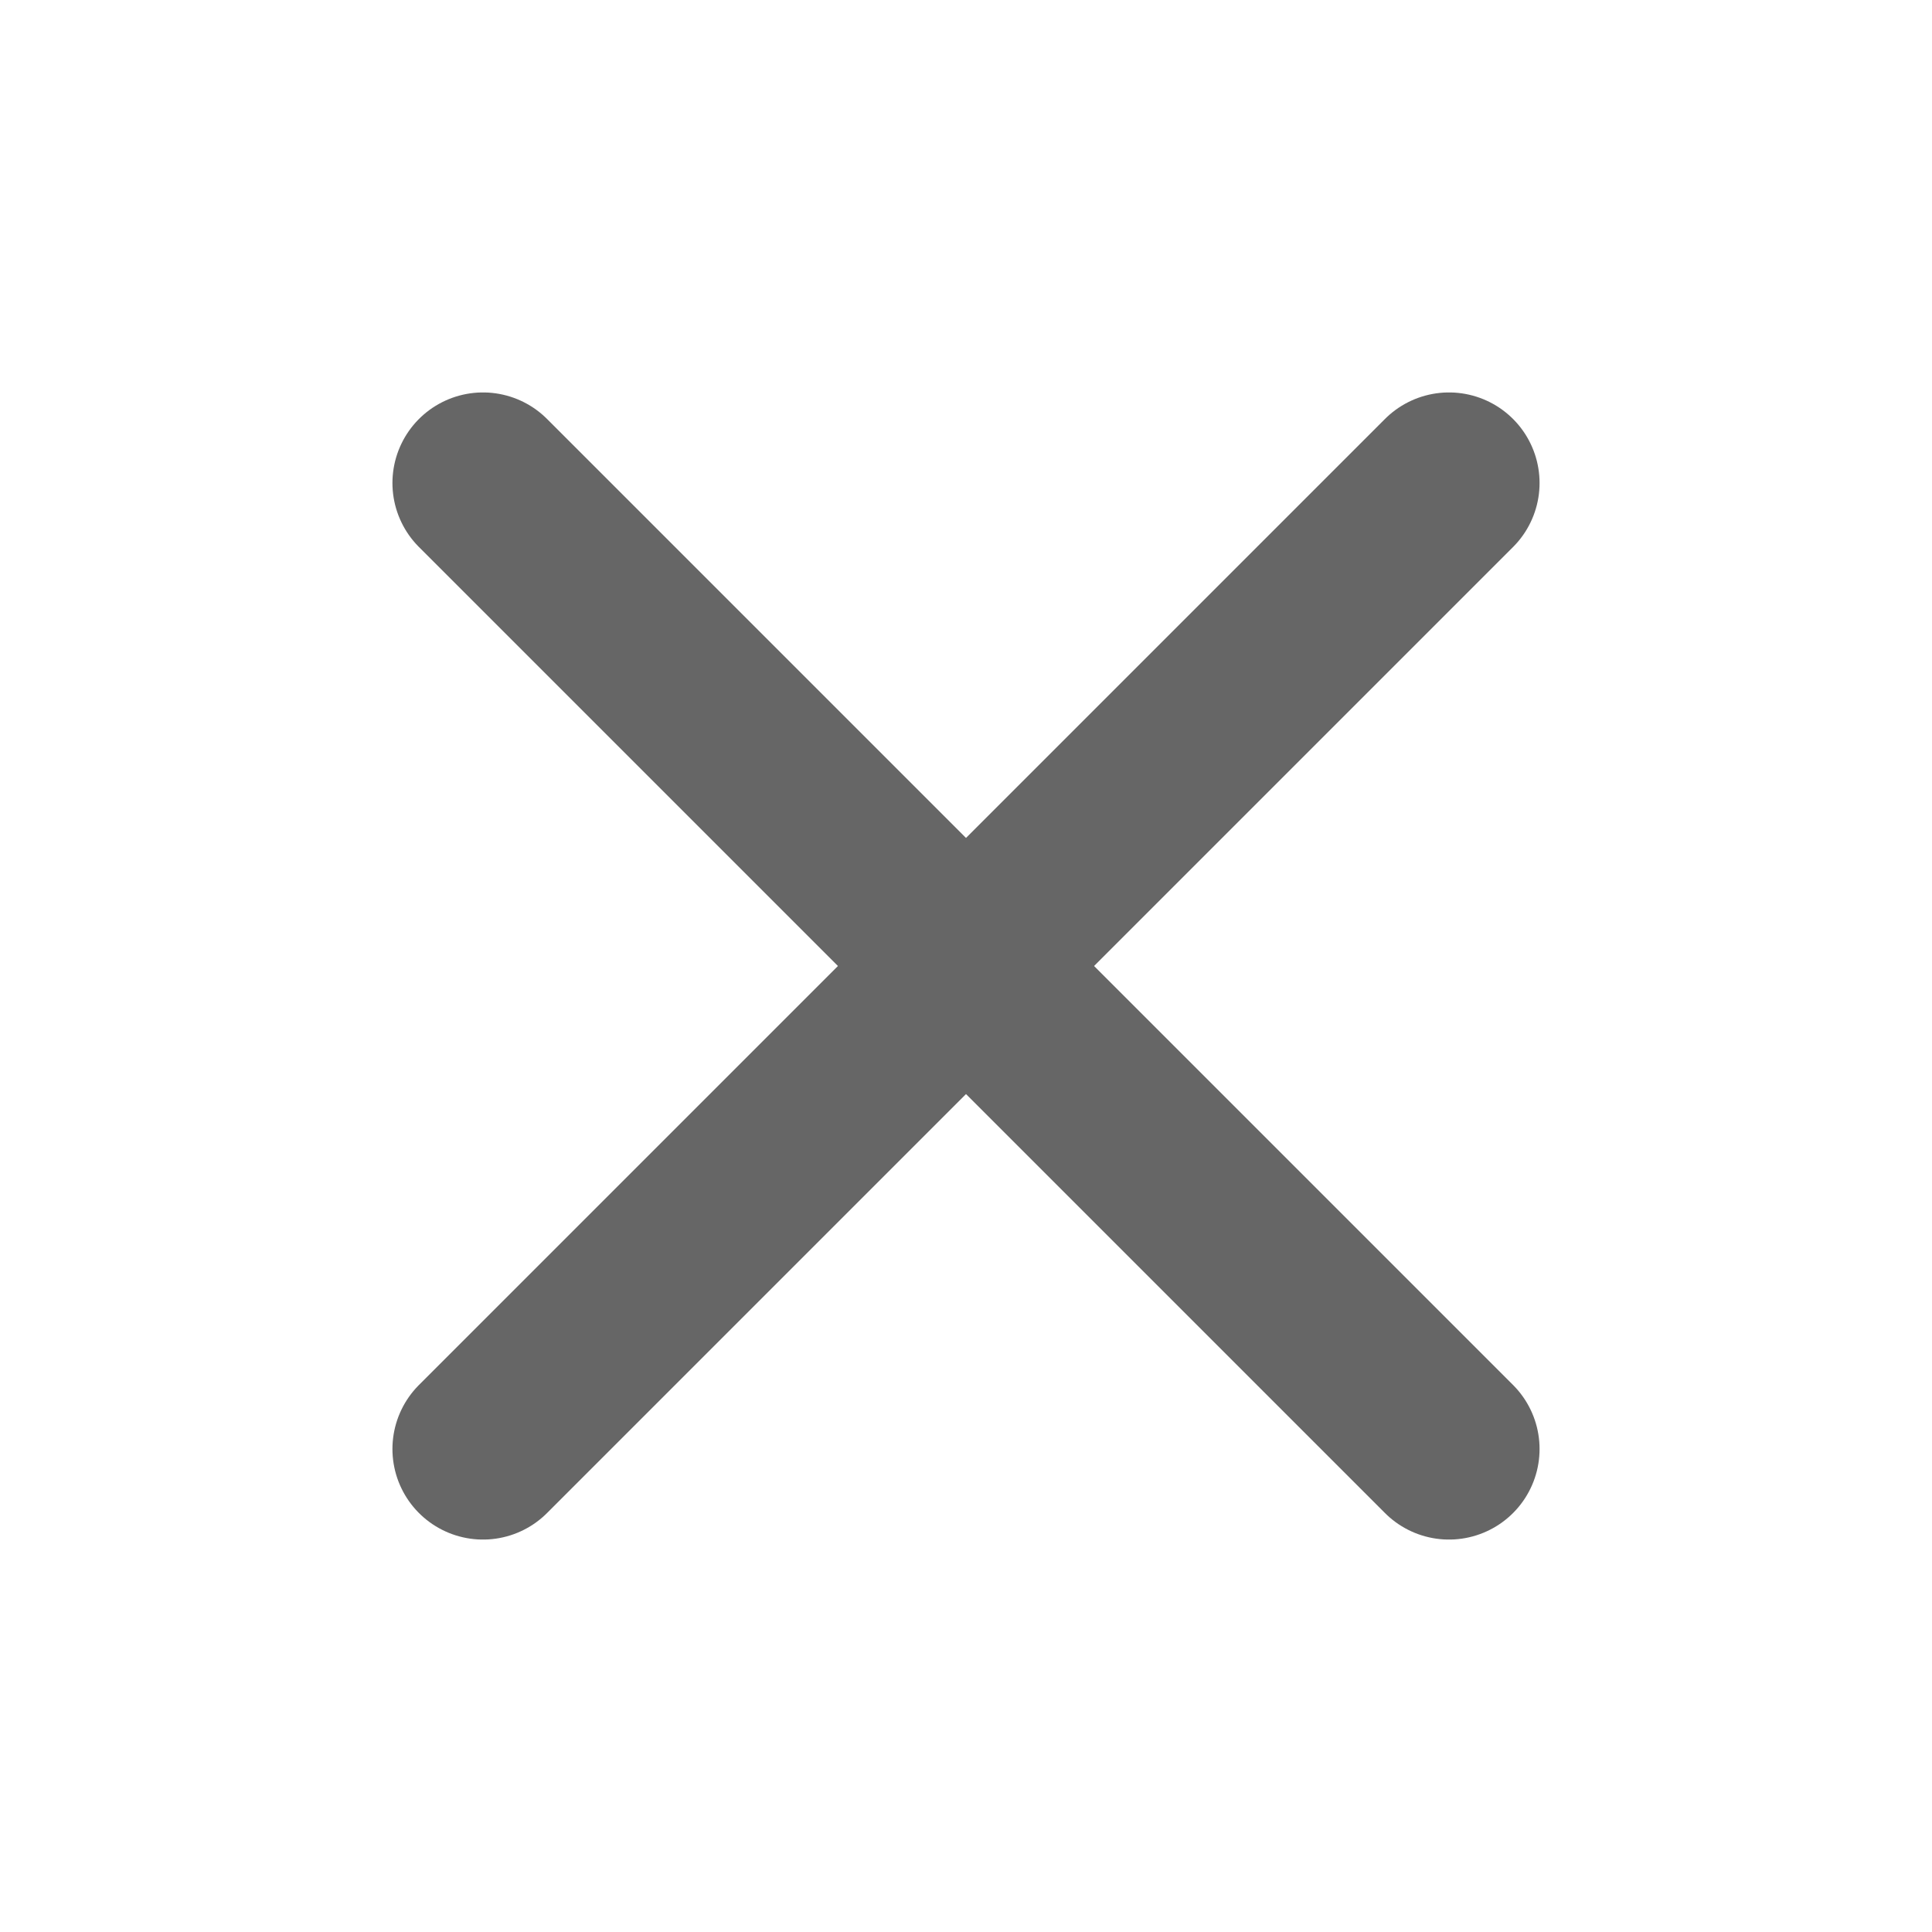
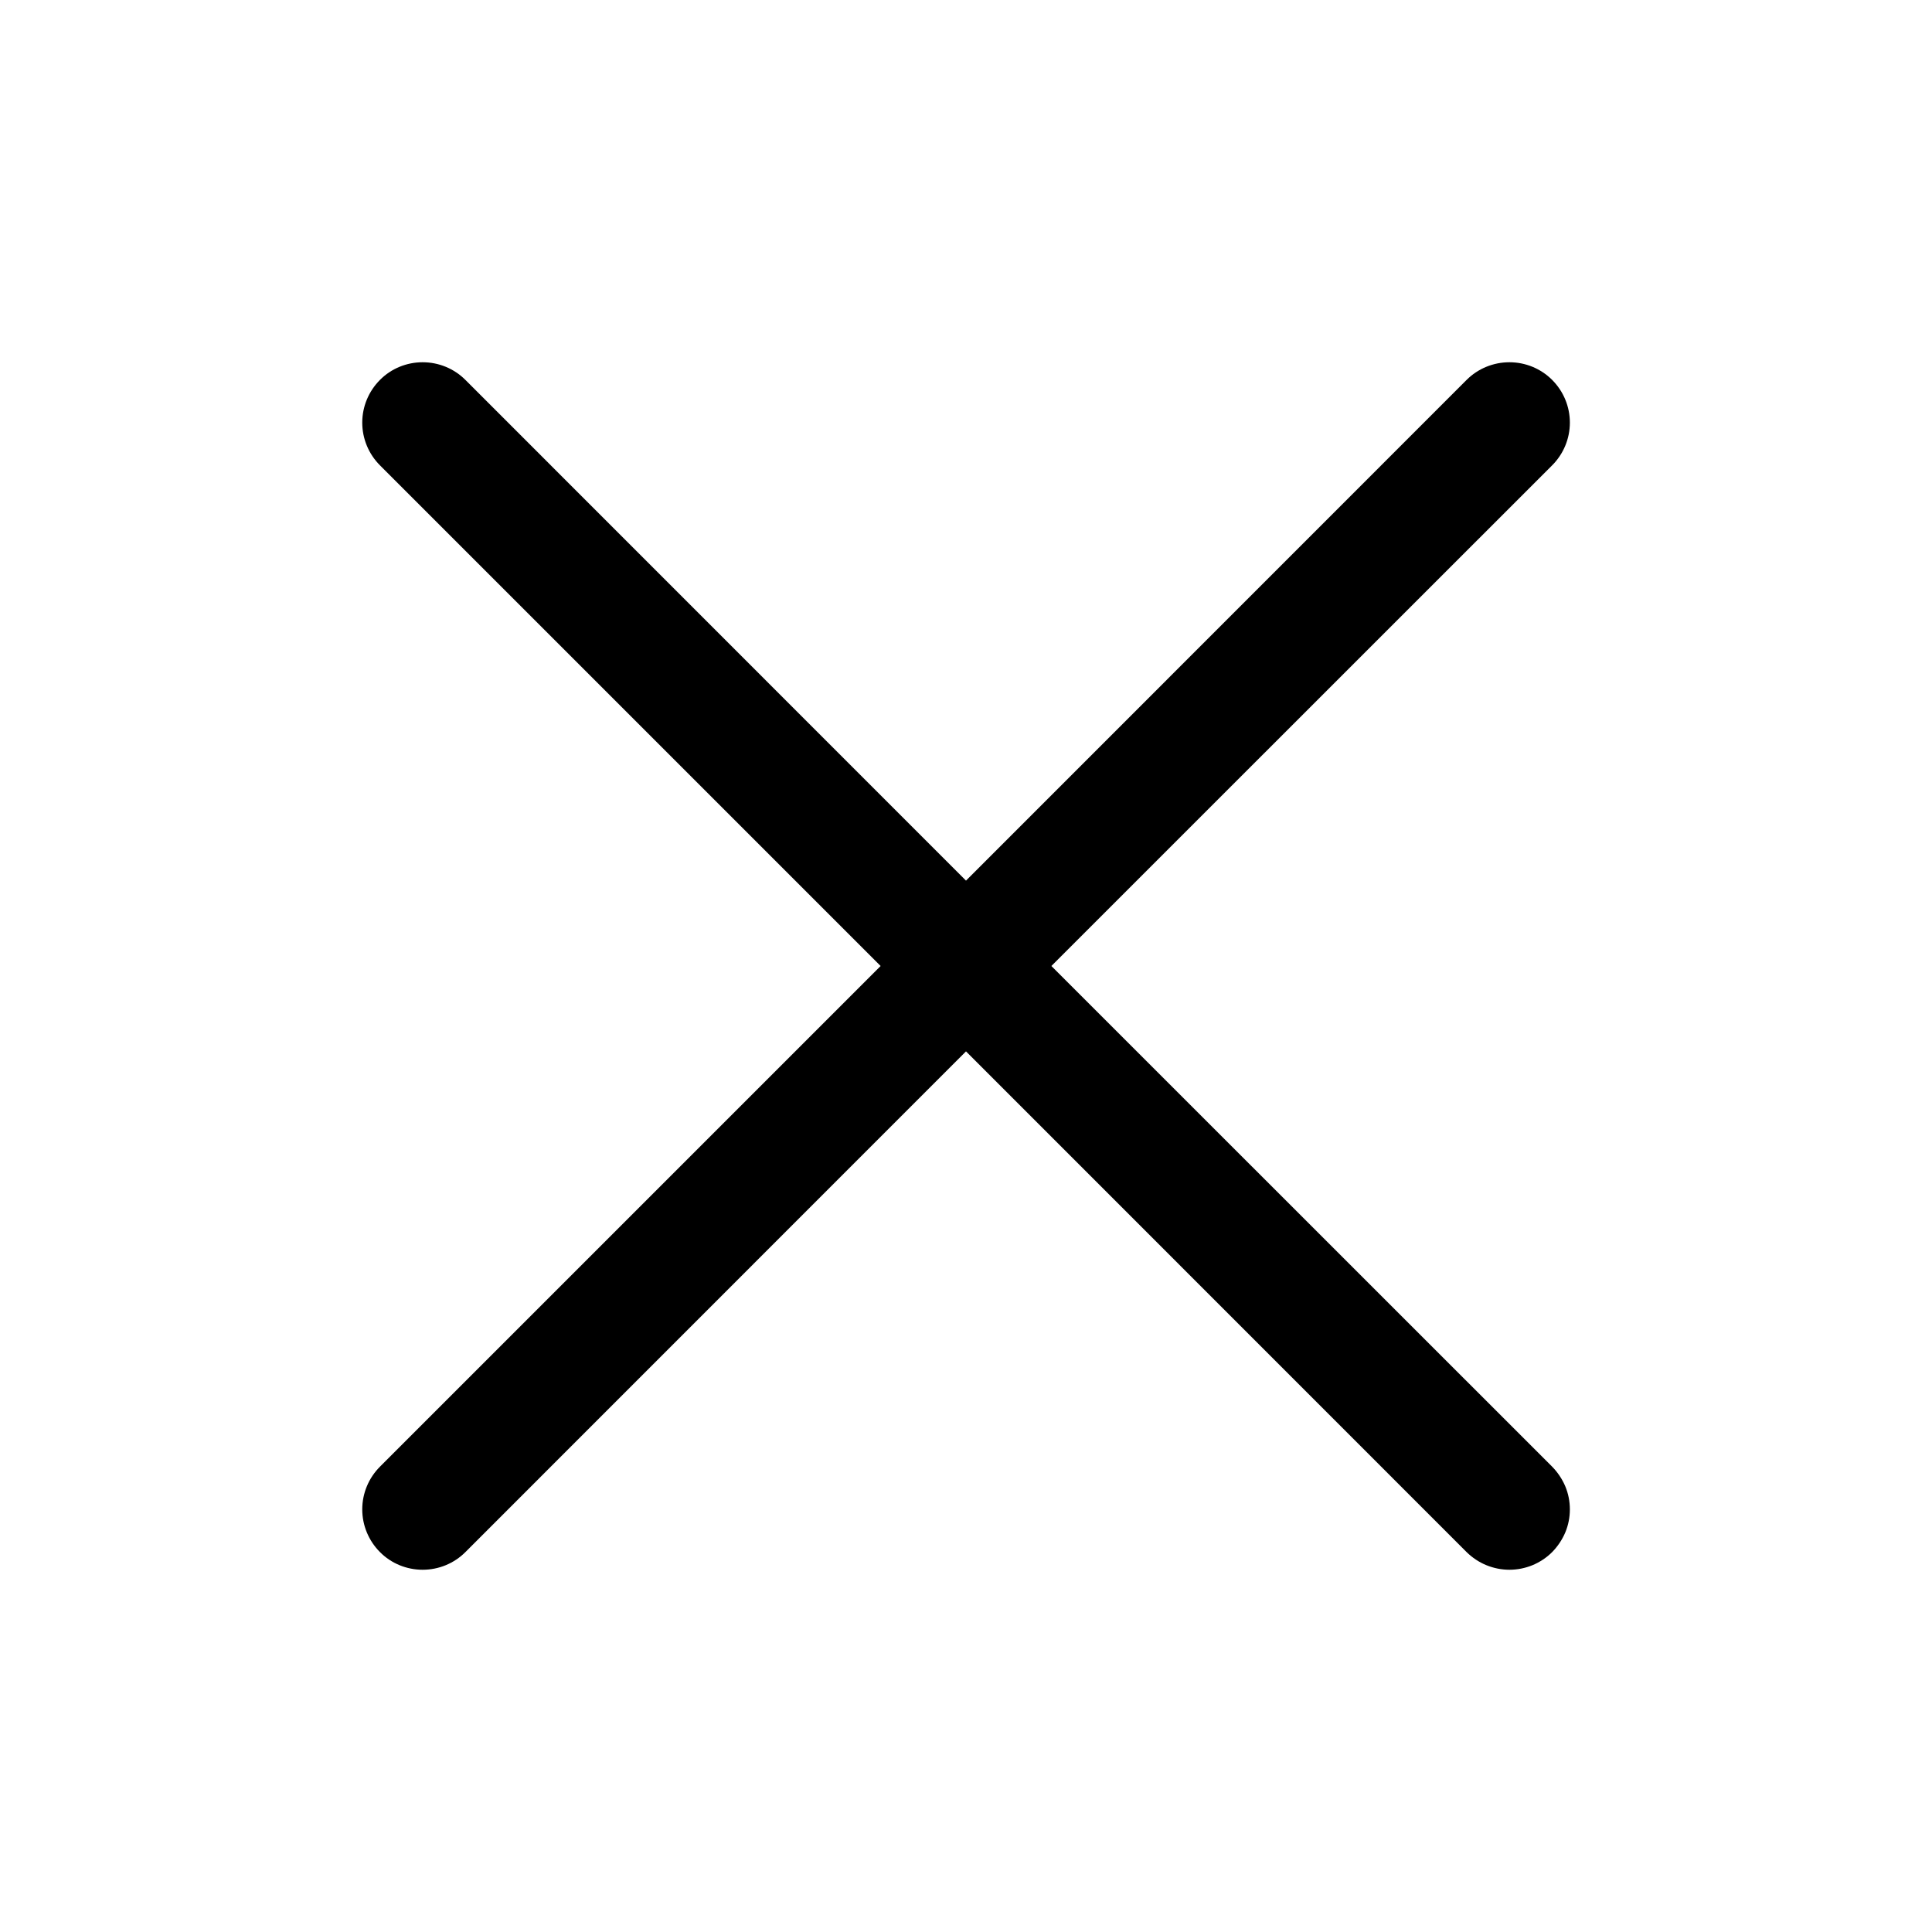
<svg xmlns="http://www.w3.org/2000/svg" width="16" height="16" viewBox="0 0 16 16" fill="none">
-   <path d="M12 4L4 12" stroke="#666666" stroke-width="1.5" stroke-linecap="round" stroke-linejoin="round" />
-   <path d="M4 4L12 12" stroke="#666666" stroke-width="1.5" stroke-linecap="round" stroke-linejoin="round" />
+   <path d="M12.854 12.146C12.9 12.193 12.937 12.248 12.963 12.309C12.988 12.369 13.001 12.434 13.001 12.5C13.001 12.566 12.988 12.631 12.963 12.691C12.937 12.752 12.9 12.807 12.854 12.854C12.808 12.9 12.752 12.937 12.692 12.962C12.631 12.987 12.566 13 12.5 13C12.435 13 12.37 12.987 12.309 12.962C12.248 12.937 12.193 12.9 12.146 12.854L8 8.707L3.854 12.854C3.76 12.948 3.633 13 3.5 13C3.368 13 3.24 12.948 3.147 12.854C3.053 12.76 3 12.633 3 12.5C3 12.367 3.053 12.24 3.147 12.146L7.293 8L3.147 3.854C3.053 3.76 3 3.633 3 3.5C3 3.367 3.053 3.24 3.147 3.146C3.24 3.052 3.368 3 3.5 3C3.633 3 3.76 3.052 3.854 3.146L8 7.293L12.146 3.146C12.24 3.052 12.368 3 12.5 3C12.633 3 12.76 3.052 12.854 3.146C12.948 3.24 13.001 3.367 13.001 3.5C13.001 3.633 12.948 3.76 12.854 3.854L8.707 8L12.854 12.146Z" fill="currentColor" />
</svg>
